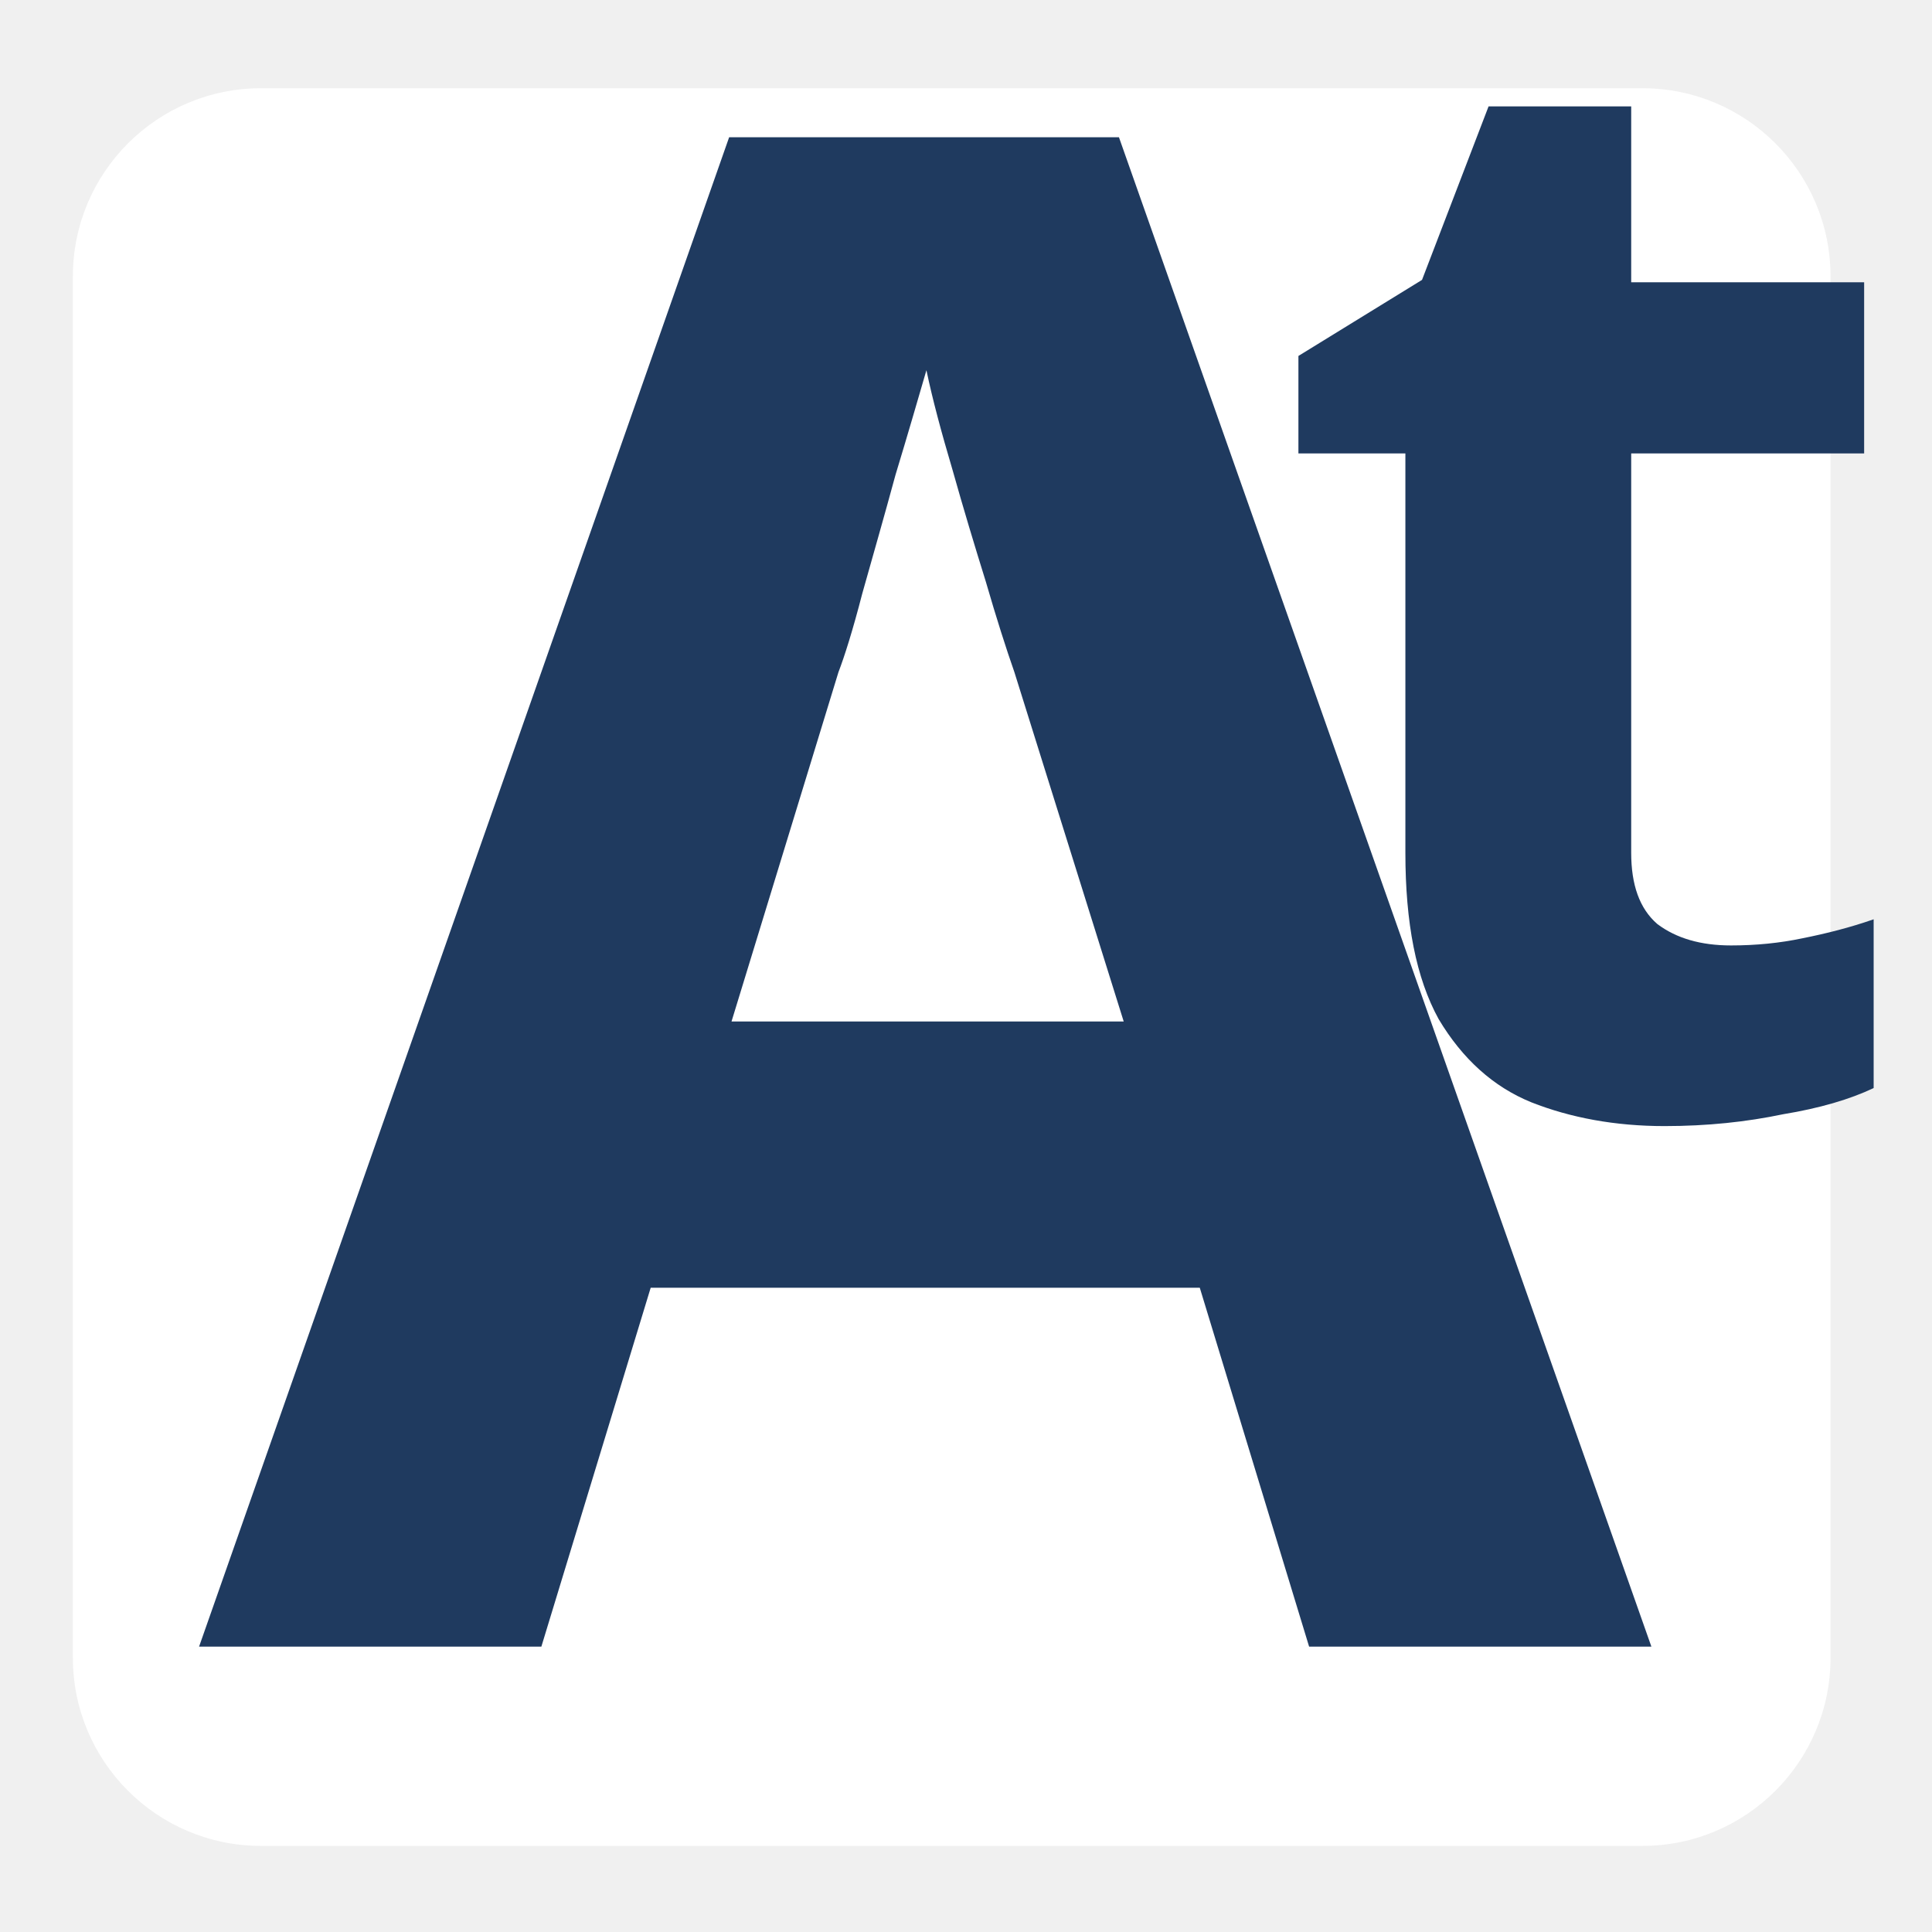
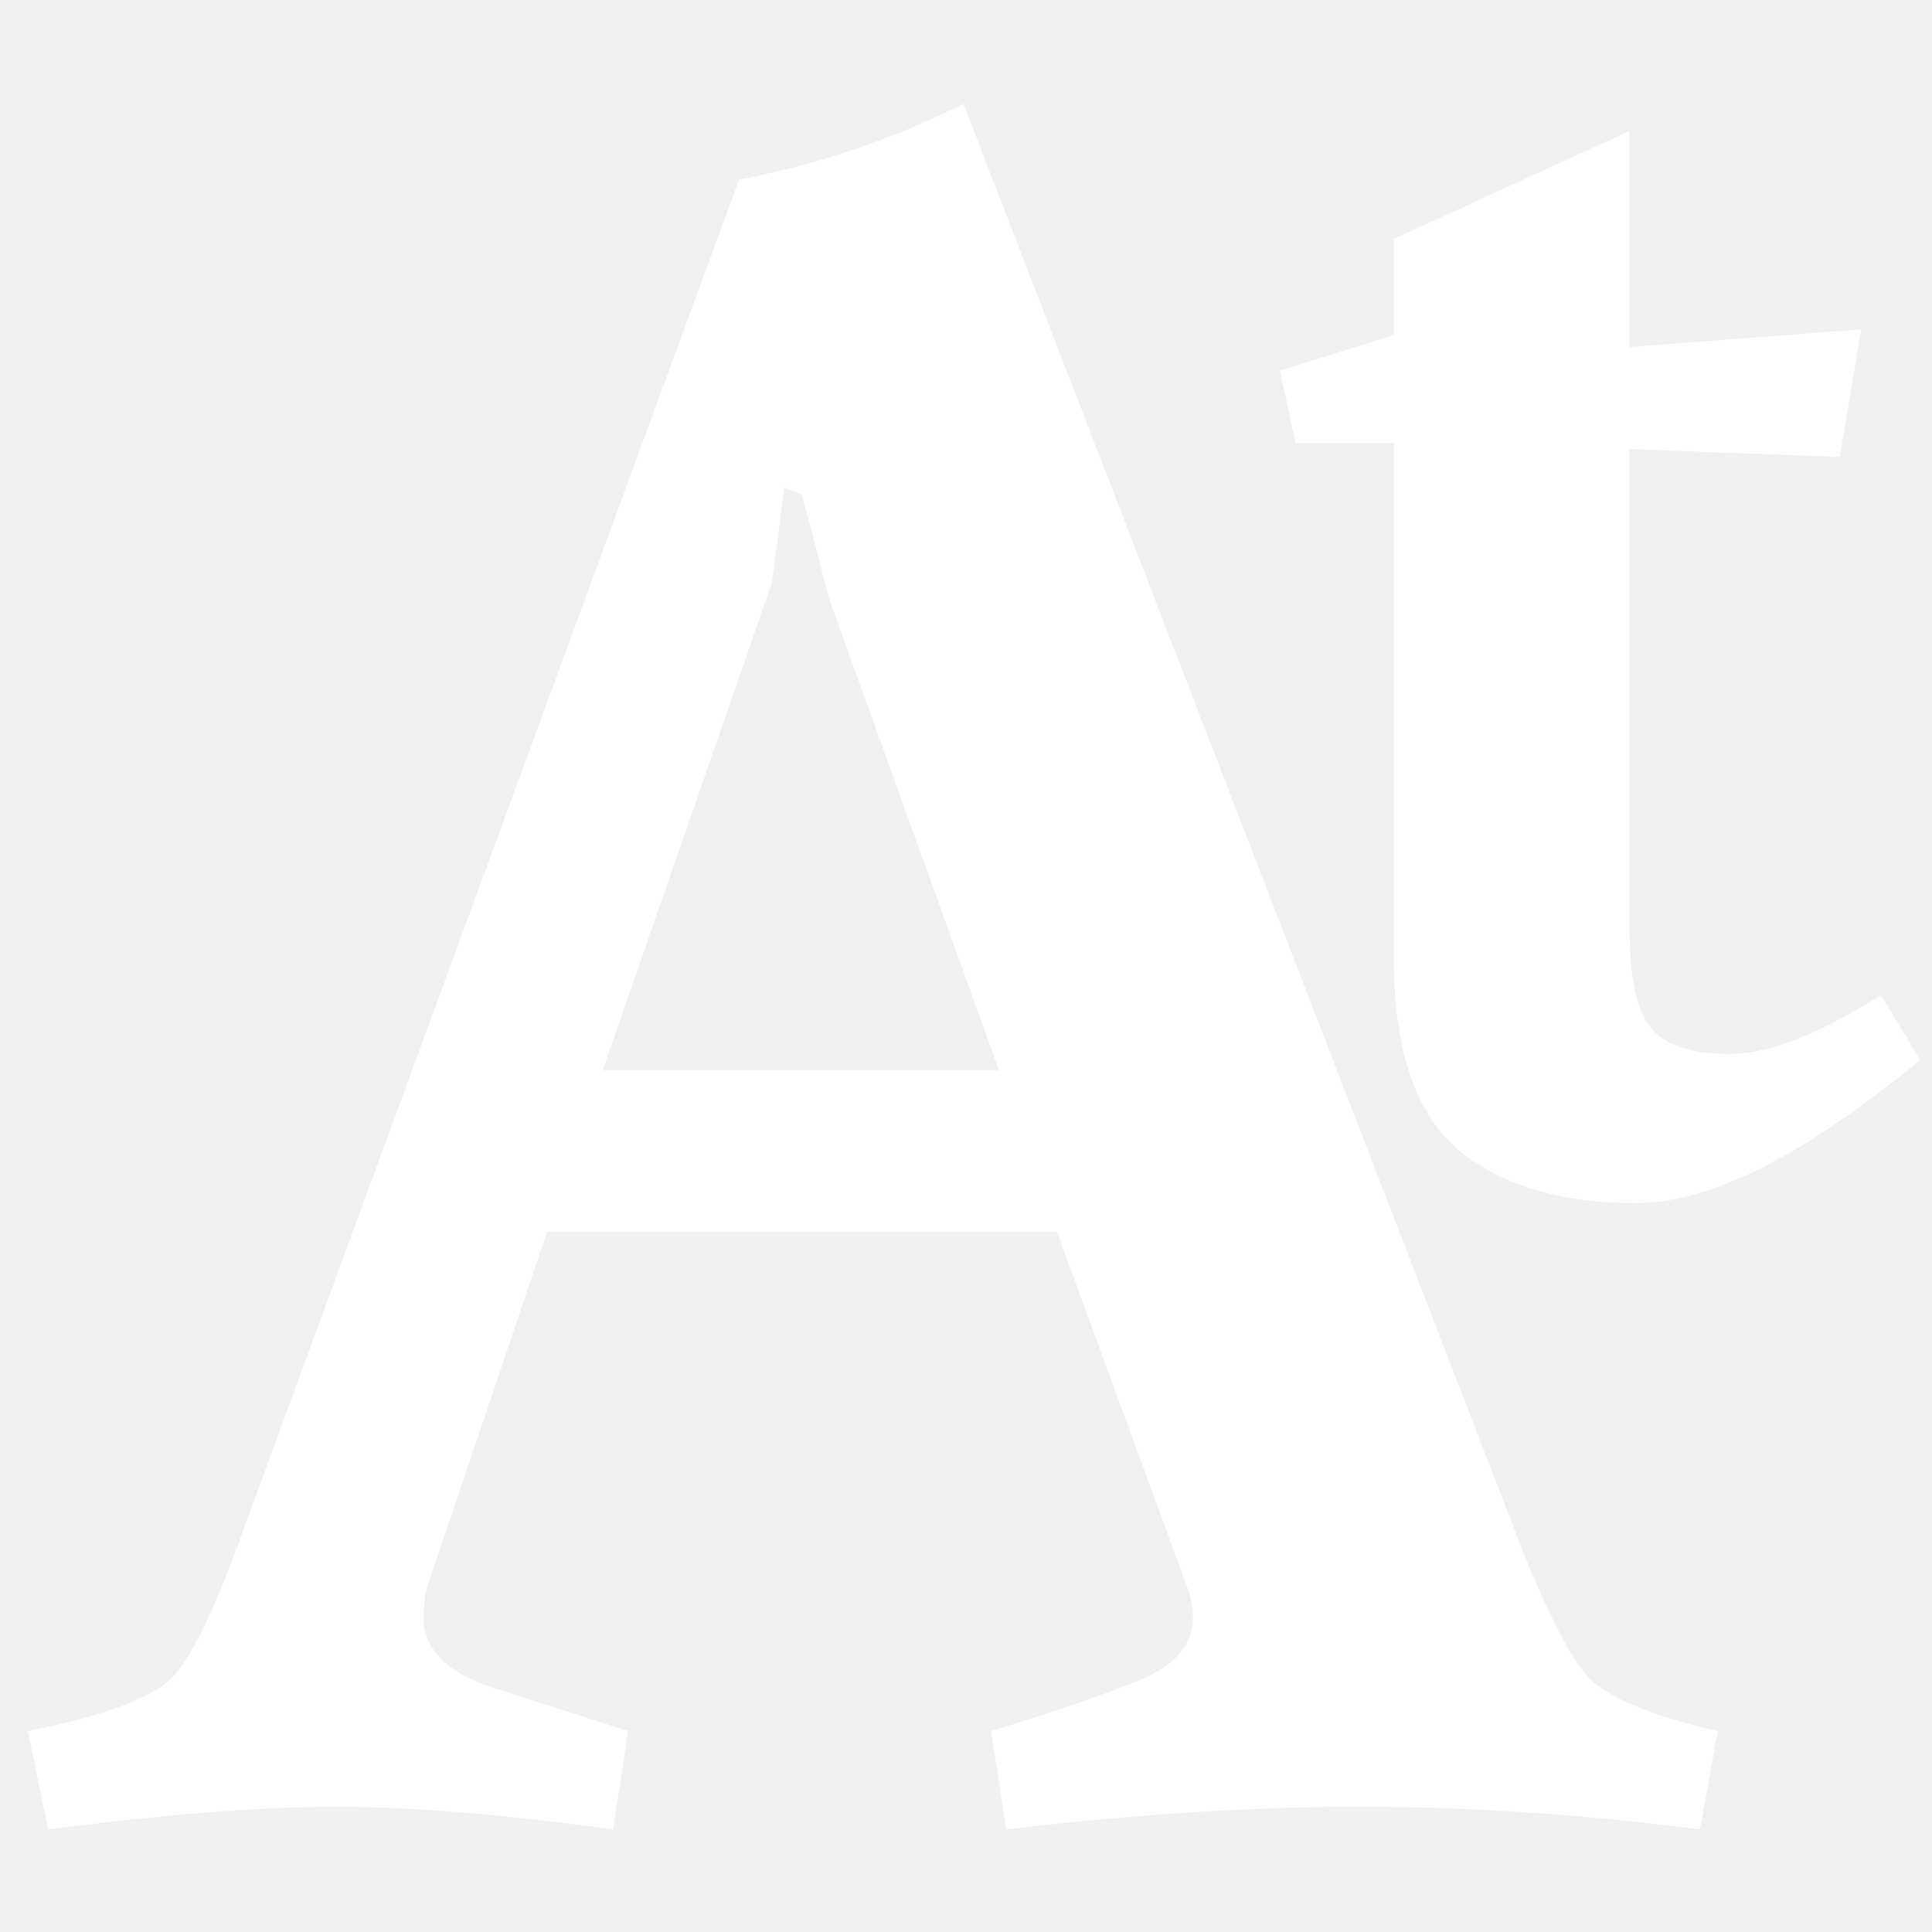
<svg xmlns="http://www.w3.org/2000/svg" width="48" height="48" viewBox="0 0 12.7 12.7" version="1.1" id="svg1" xml:space="preserve">
  <defs id="defs1" />
-   <rect style="fill:#ffffff;fill-opacity:1;stroke-width:0.241" id="rect2" width="11.554" height="11.554" x="0.479" y="0.58" rx="1.237" />
-   <g id="layer1">
-     <text xml:space="preserve" style="font-size:13.847px;text-align:start;writing-mode:lr-tb;direction:ltr;text-anchor:start;fill:#000000;stroke-width:1.154" x="1.308" y="10.826" id="text1">
-       <tspan id="tspan1" style="font-style:normal;font-variant:normal;font-weight:bold;font-stretch:normal;font-family:Buenard;-inkscape-font-specification:'Buenard Bold';fill:#1f3a5f;stroke-width:1.154" x="1.308" y="10.826">A</tspan>
-     </text>
-     <text xml:space="preserve" style="font-style:normal;font-variant:normal;font-weight:bold;font-stretch:normal;font-size:9.991px;font-family:Buenard;-inkscape-font-specification:'Buenard Bold';text-align:start;writing-mode:lr-tb;direction:ltr;text-anchor:start;fill:#1f3a5f;stroke-width:0.833" x="8.299" y="7.31" id="text2">
-       <tspan id="tspan2" style="fill:#1f3a5f;stroke-width:0.833" x="8.299" y="7.31">t</tspan>
-     </text>
+   <rect style="display:none;fill:#ffffff;fill-opacity:1;stroke-width:0.241" id="rect2" width="11.554" height="11.554" x="0.479" y="0.58" rx="1.237" />
+   <g id="layer1" transform="translate(0.3571096,0.04201289)">
+     <path style="font-weight:bold;font-size:13.847px;font-family:Buenard;-inkscape-font-specification:'Buenard Bold';white-space:pre;inline-size:10.328;fill:#ffffff;stroke-width:1.382" d="m 2.428,10.591 q 0,0.298 0.415,0.448 l 0.929,0.298 -0.099,0.647 q -1.078,-0.149 -1.824,-0.149 -0.746,0 -1.89,0.149 l -0.133,-0.647 Q 0.571,11.188 0.77,10.989 0.969,10.79 1.25,9.994 L 4.501,1.139 Q 5.28,0.989 5.976,0.641 L 9.591,9.994 q 0.298,0.779 0.497,0.995 0.199,0.199 0.846,0.348 l -0.116,0.647 q -1.144,-0.149 -2.239,-0.149 -1.078,0 -2.322,0.149 l -0.099,-0.647 q 0.547,-0.166 0.929,-0.315 0.398,-0.149 0.398,-0.431 0,-0.116 -0.05,-0.232 L 6.59,8.054 H 3.24 l -0.779,2.305 q -0.033,0.083 -0.033,0.232 z M 4.716,3.792 3.605,6.992 H 6.209 L 5.098,3.908 4.915,3.211 4.799,3.162 Z" id="text1" aria-label="A" />
+     <path d="m 10.355,6.06 q 0,0.491 0.142,0.658 0.142,0.168 0.516,0.168 0.387,0 0.994,-0.387 l 0.258,0.426 q -1.136,0.942 -1.872,0.942 -0.736,0 -1.162,-0.349 Q 8.805,7.158 8.805,6.254 V 2.871 H 8.16 L 8.057,2.394 8.805,2.161 V 1.529 L 10.355,0.819 V 2.239 L 11.878,2.123 11.736,2.962 10.355,2.91 Z" id="text2" style="font-weight:bold;font-size:9.991px;font-family:Buenard;-inkscape-font-specification:'Buenard Bold';fill:#ffffff;stroke-width:1.076" aria-label="t" />
  </g>
</svg>
